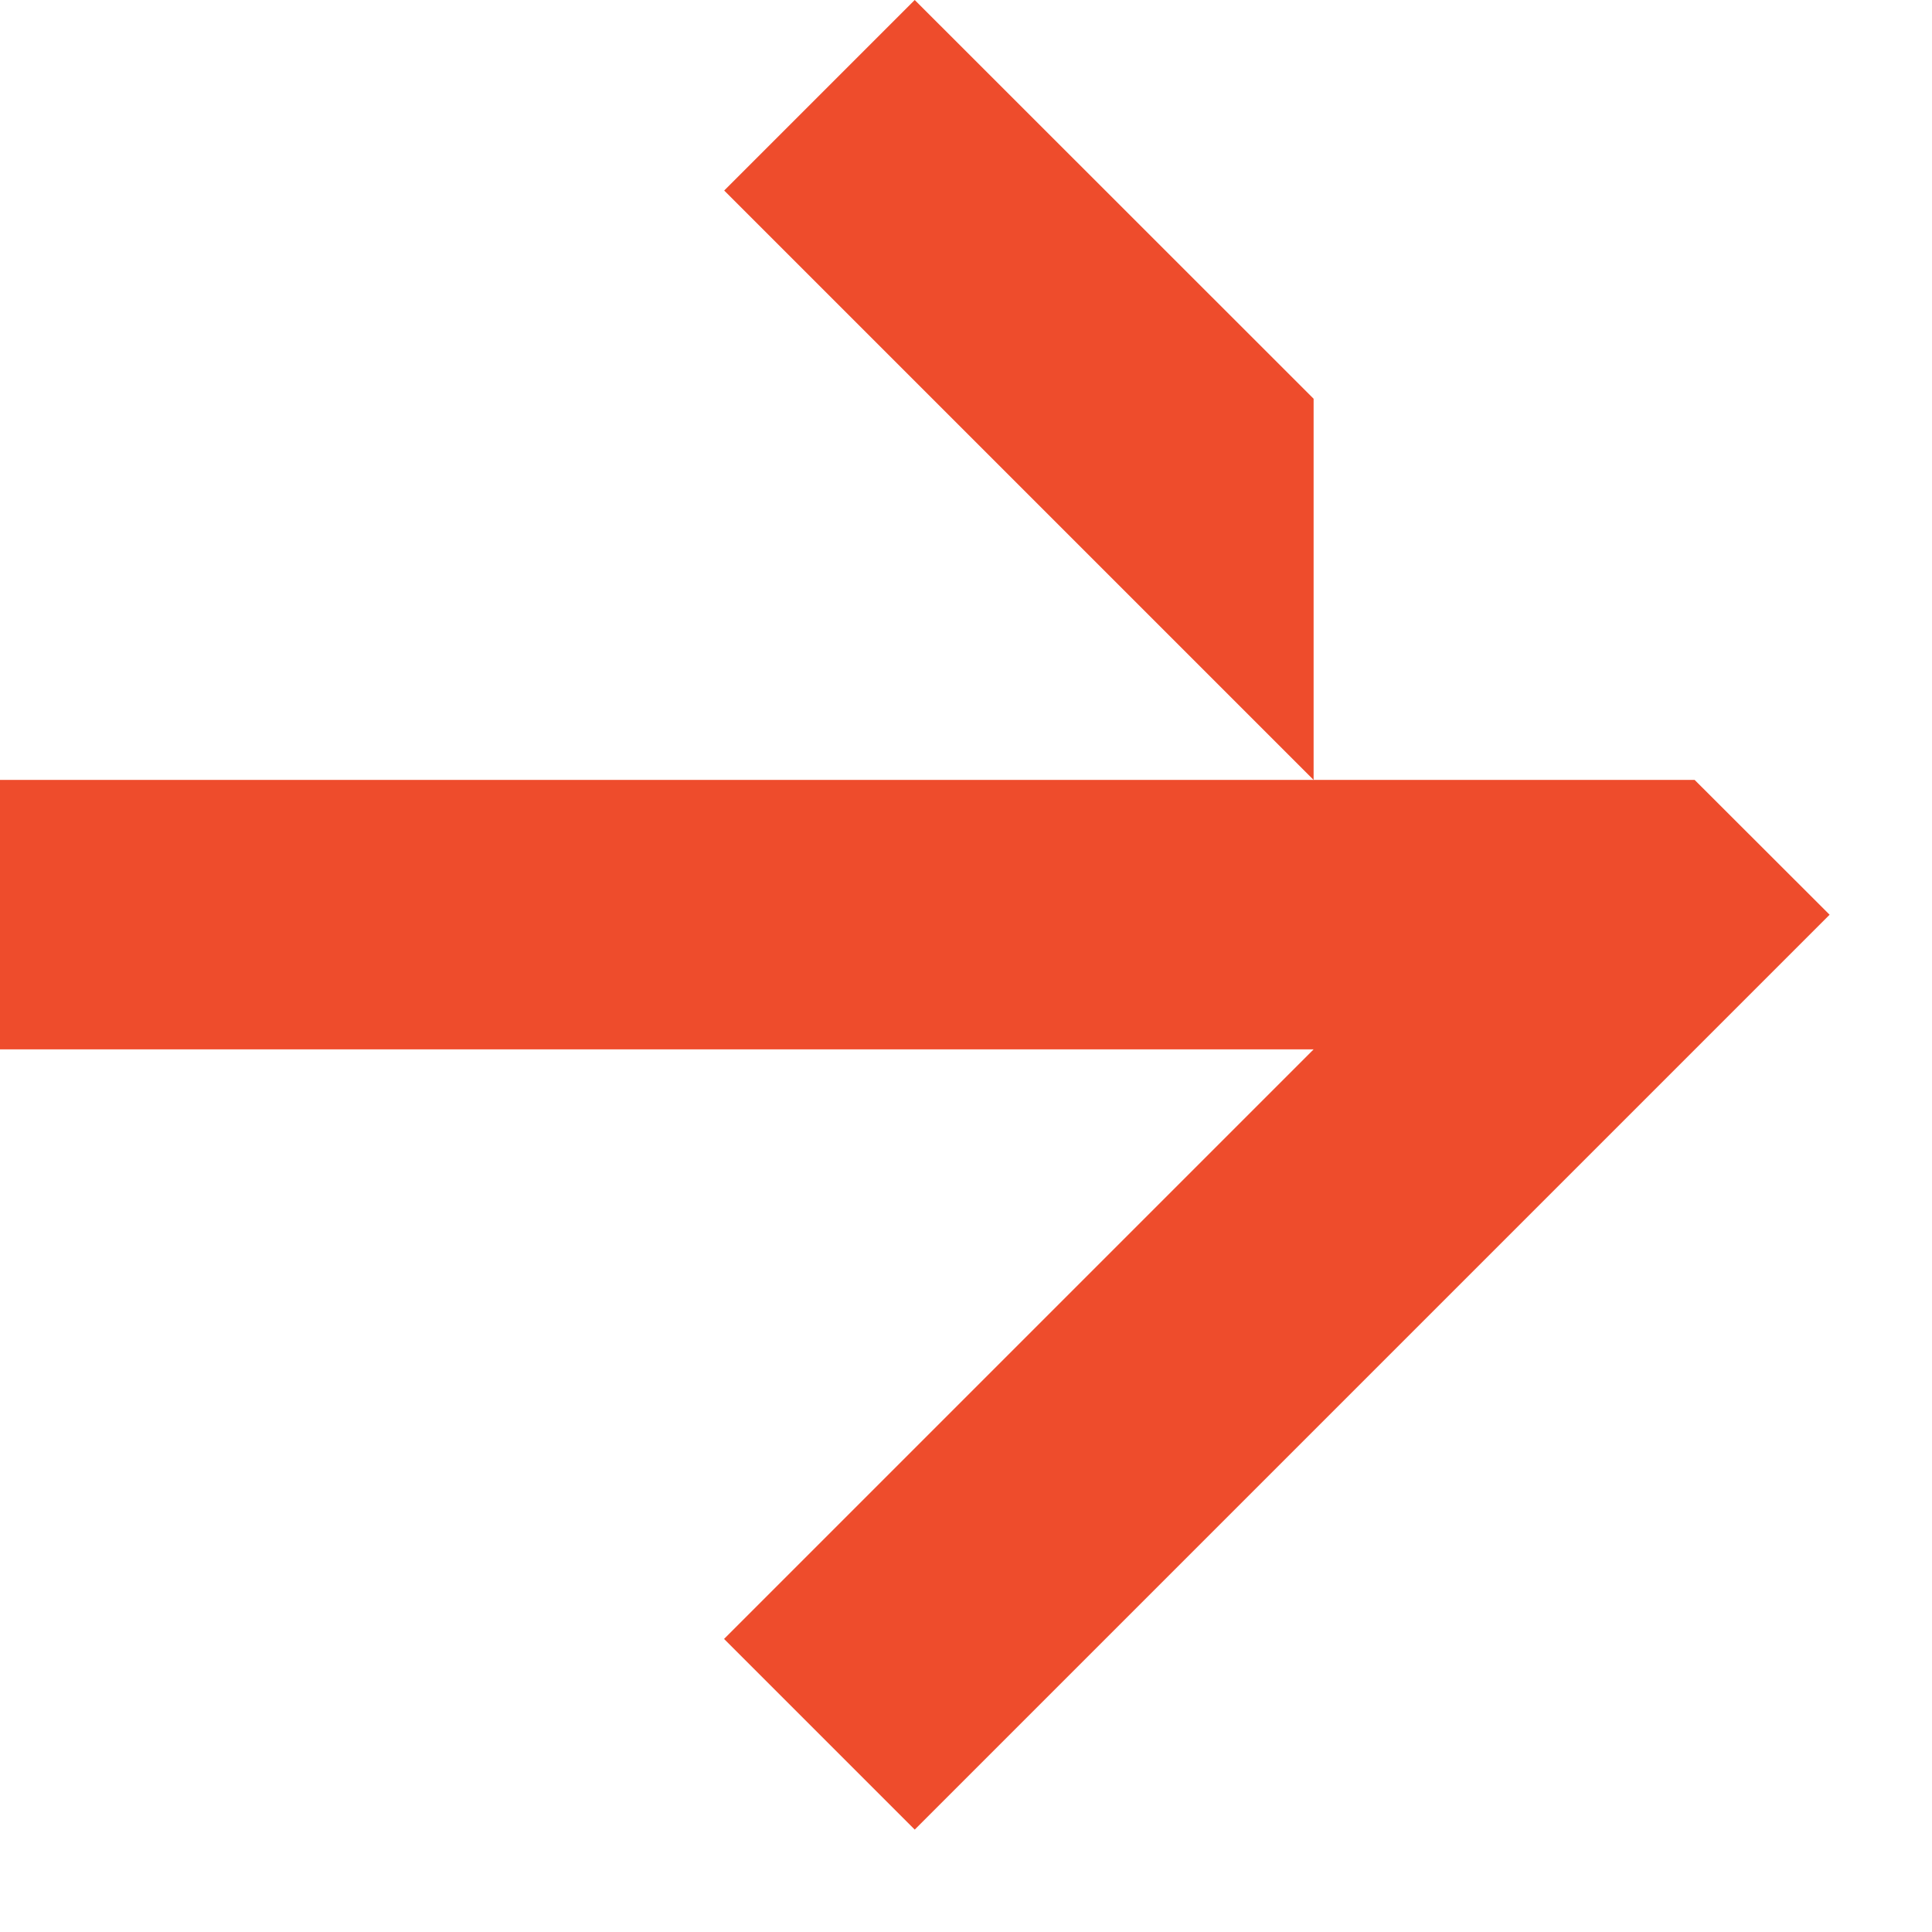
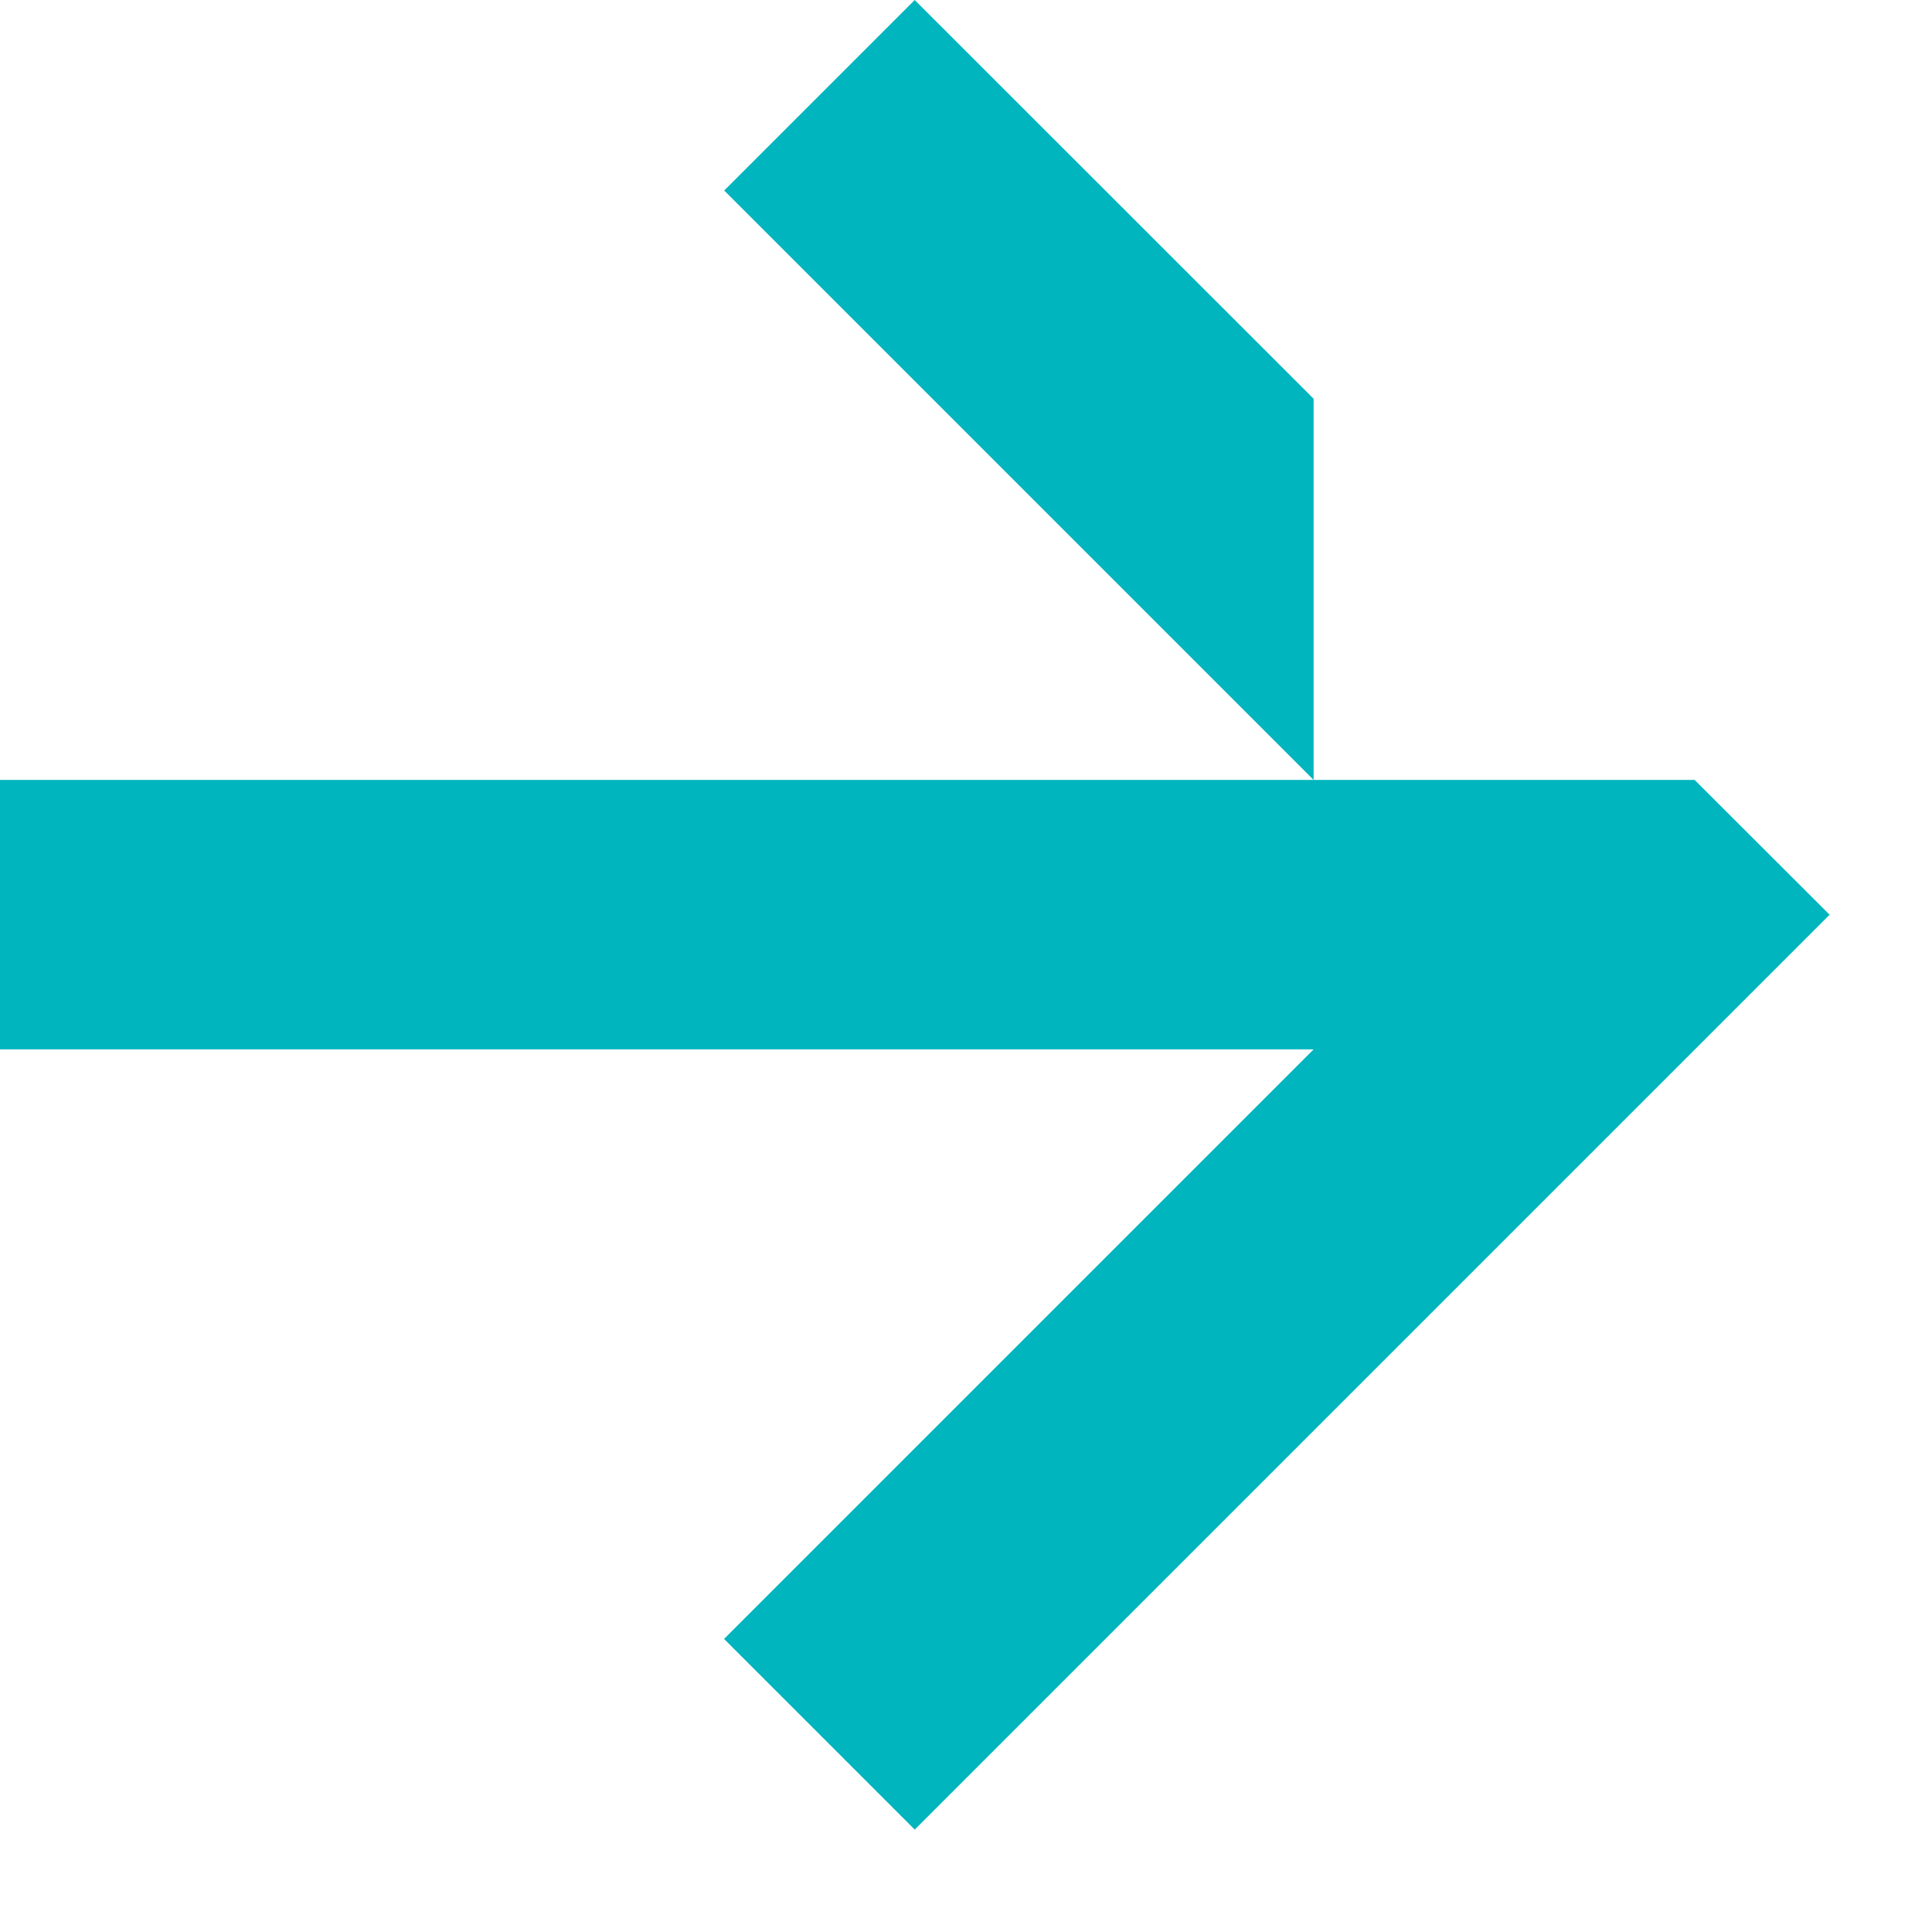
<svg xmlns="http://www.w3.org/2000/svg" width="13px" height="13px" viewBox="0 0 13 13" version="1.1">
  <defs />
  <g id="desktop" stroke="none" stroke-width="1" fill="none" fill-rule="evenodd">
-     <g id="01_Home" transform="translate(-1202, -1930)" fill="#EE4C2C">
+     <g id="01_Home" transform="translate(-1202, -1930)" fill="#00B5BE">
      <g id="community" transform="translate(-18, 1075)">
        <g id="newsletter" transform="translate(740, 843)">
          <g id="Page-1" transform="translate(480, 12)">
            <polygon id="Fill-1" points="4.873 1.282 8.839 5.248 8.839 2.683 6.155 0" />
            <polygon id="Fill-2" points="8.839 5.248 -0 5.248 -0 7.061 8.839 7.061 4.872 11.028 6.155 12.311 12.311 6.155 11.403 5.248" />
          </g>
        </g>
      </g>
    </g>
  </g>
</svg>
